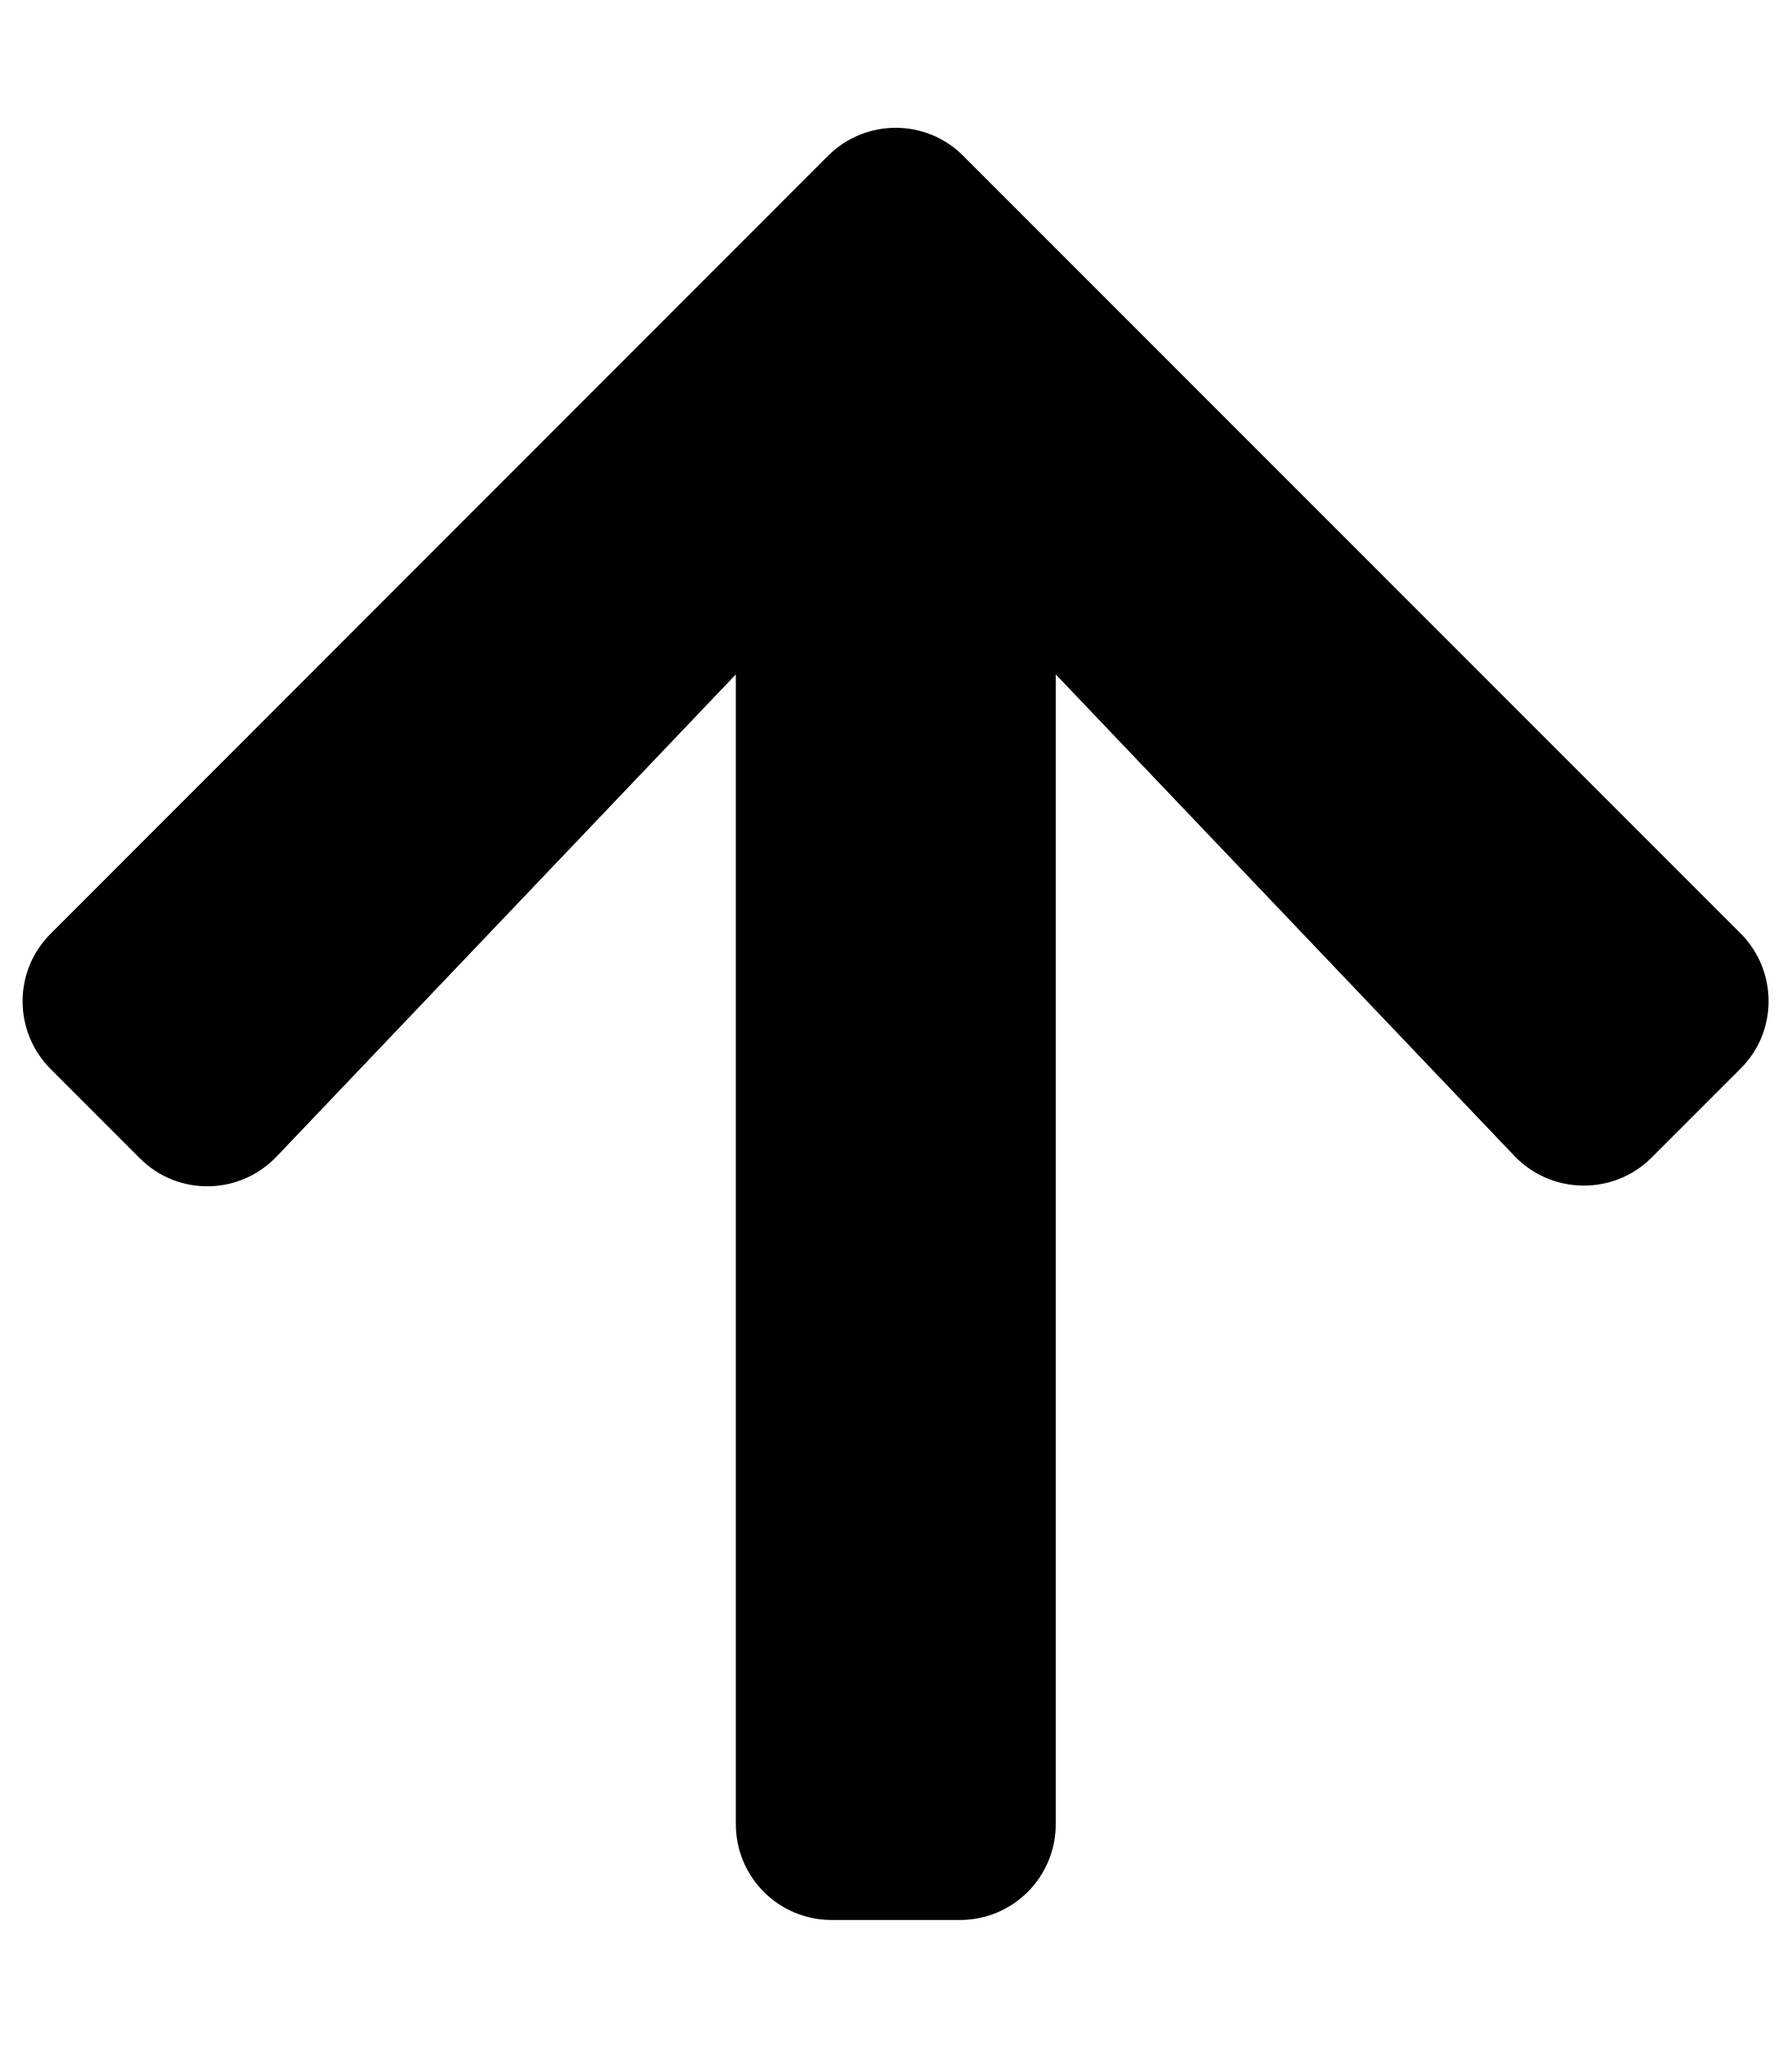
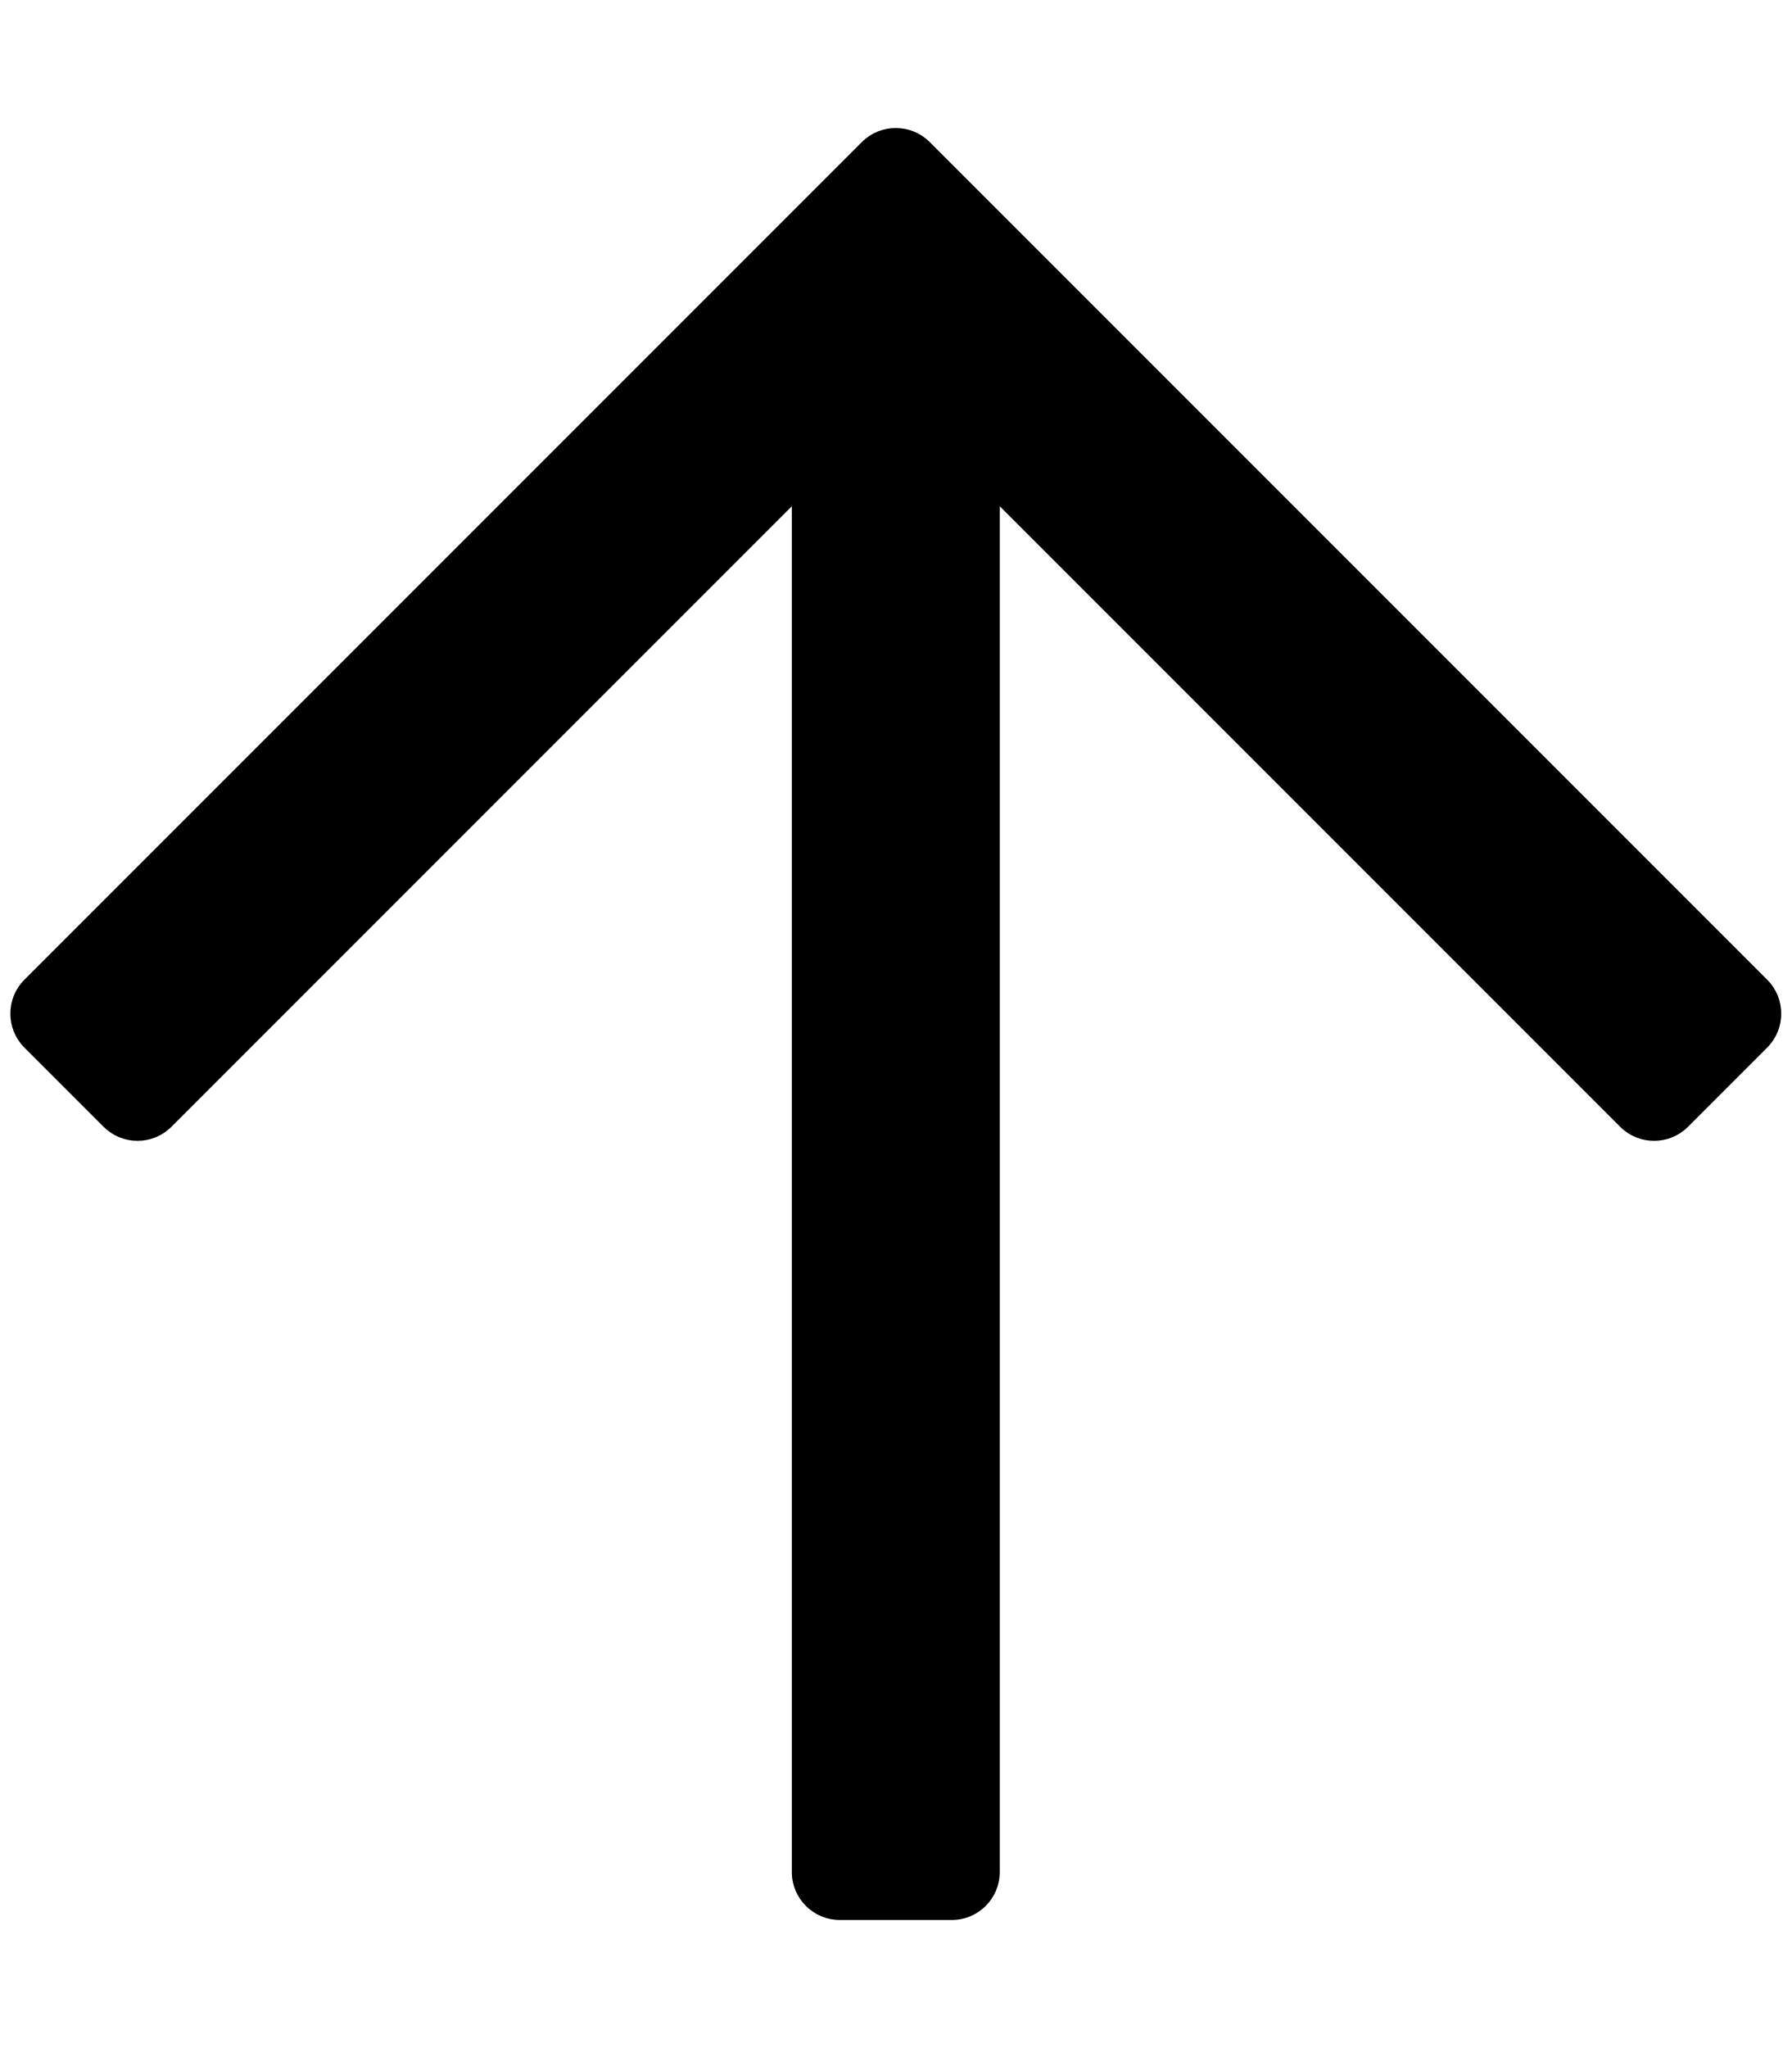
<svg xmlns="http://www.w3.org/2000/svg" viewBox="0 0 448 512">
-   <path d="M34.9 289.5l-22.2-22.2c-9.4-9.4-9.4-24.6 0-33.9L207 39c9.4-9.4 24.6-9.4 33.9 0l194.3 194.3c9.4 9.4 9.4 24.6 0 33.9L413 289.4c-9.5 9.5-25 9.3-34.3-.4L264 168.6V456c0 13.3-10.7 24-24 24h-32c-13.3 0-24-10.7-24-24V168.6L69.2 289.1c-9.3 9.8-24.8 10-34.3.4z" />
+   <path d="M6.101 261.899L25.9 281.698c4.686 4.686 12.284 4.686 16.971 0L198 126.568V468c0 6.627 5.373 12 12 12h28c6.627 0 12-5.373 12-12V126.568l155.13 155.13c4.686 4.686 12.284 4.686 16.971 0l19.799-19.799c4.686-4.686 4.686-12.284 0-16.971L232.485 35.515c-4.686-4.686-12.284-4.686-16.971 0L6.101 244.929c-4.687 4.686-4.687 12.284 0 16.97z" />
</svg>
